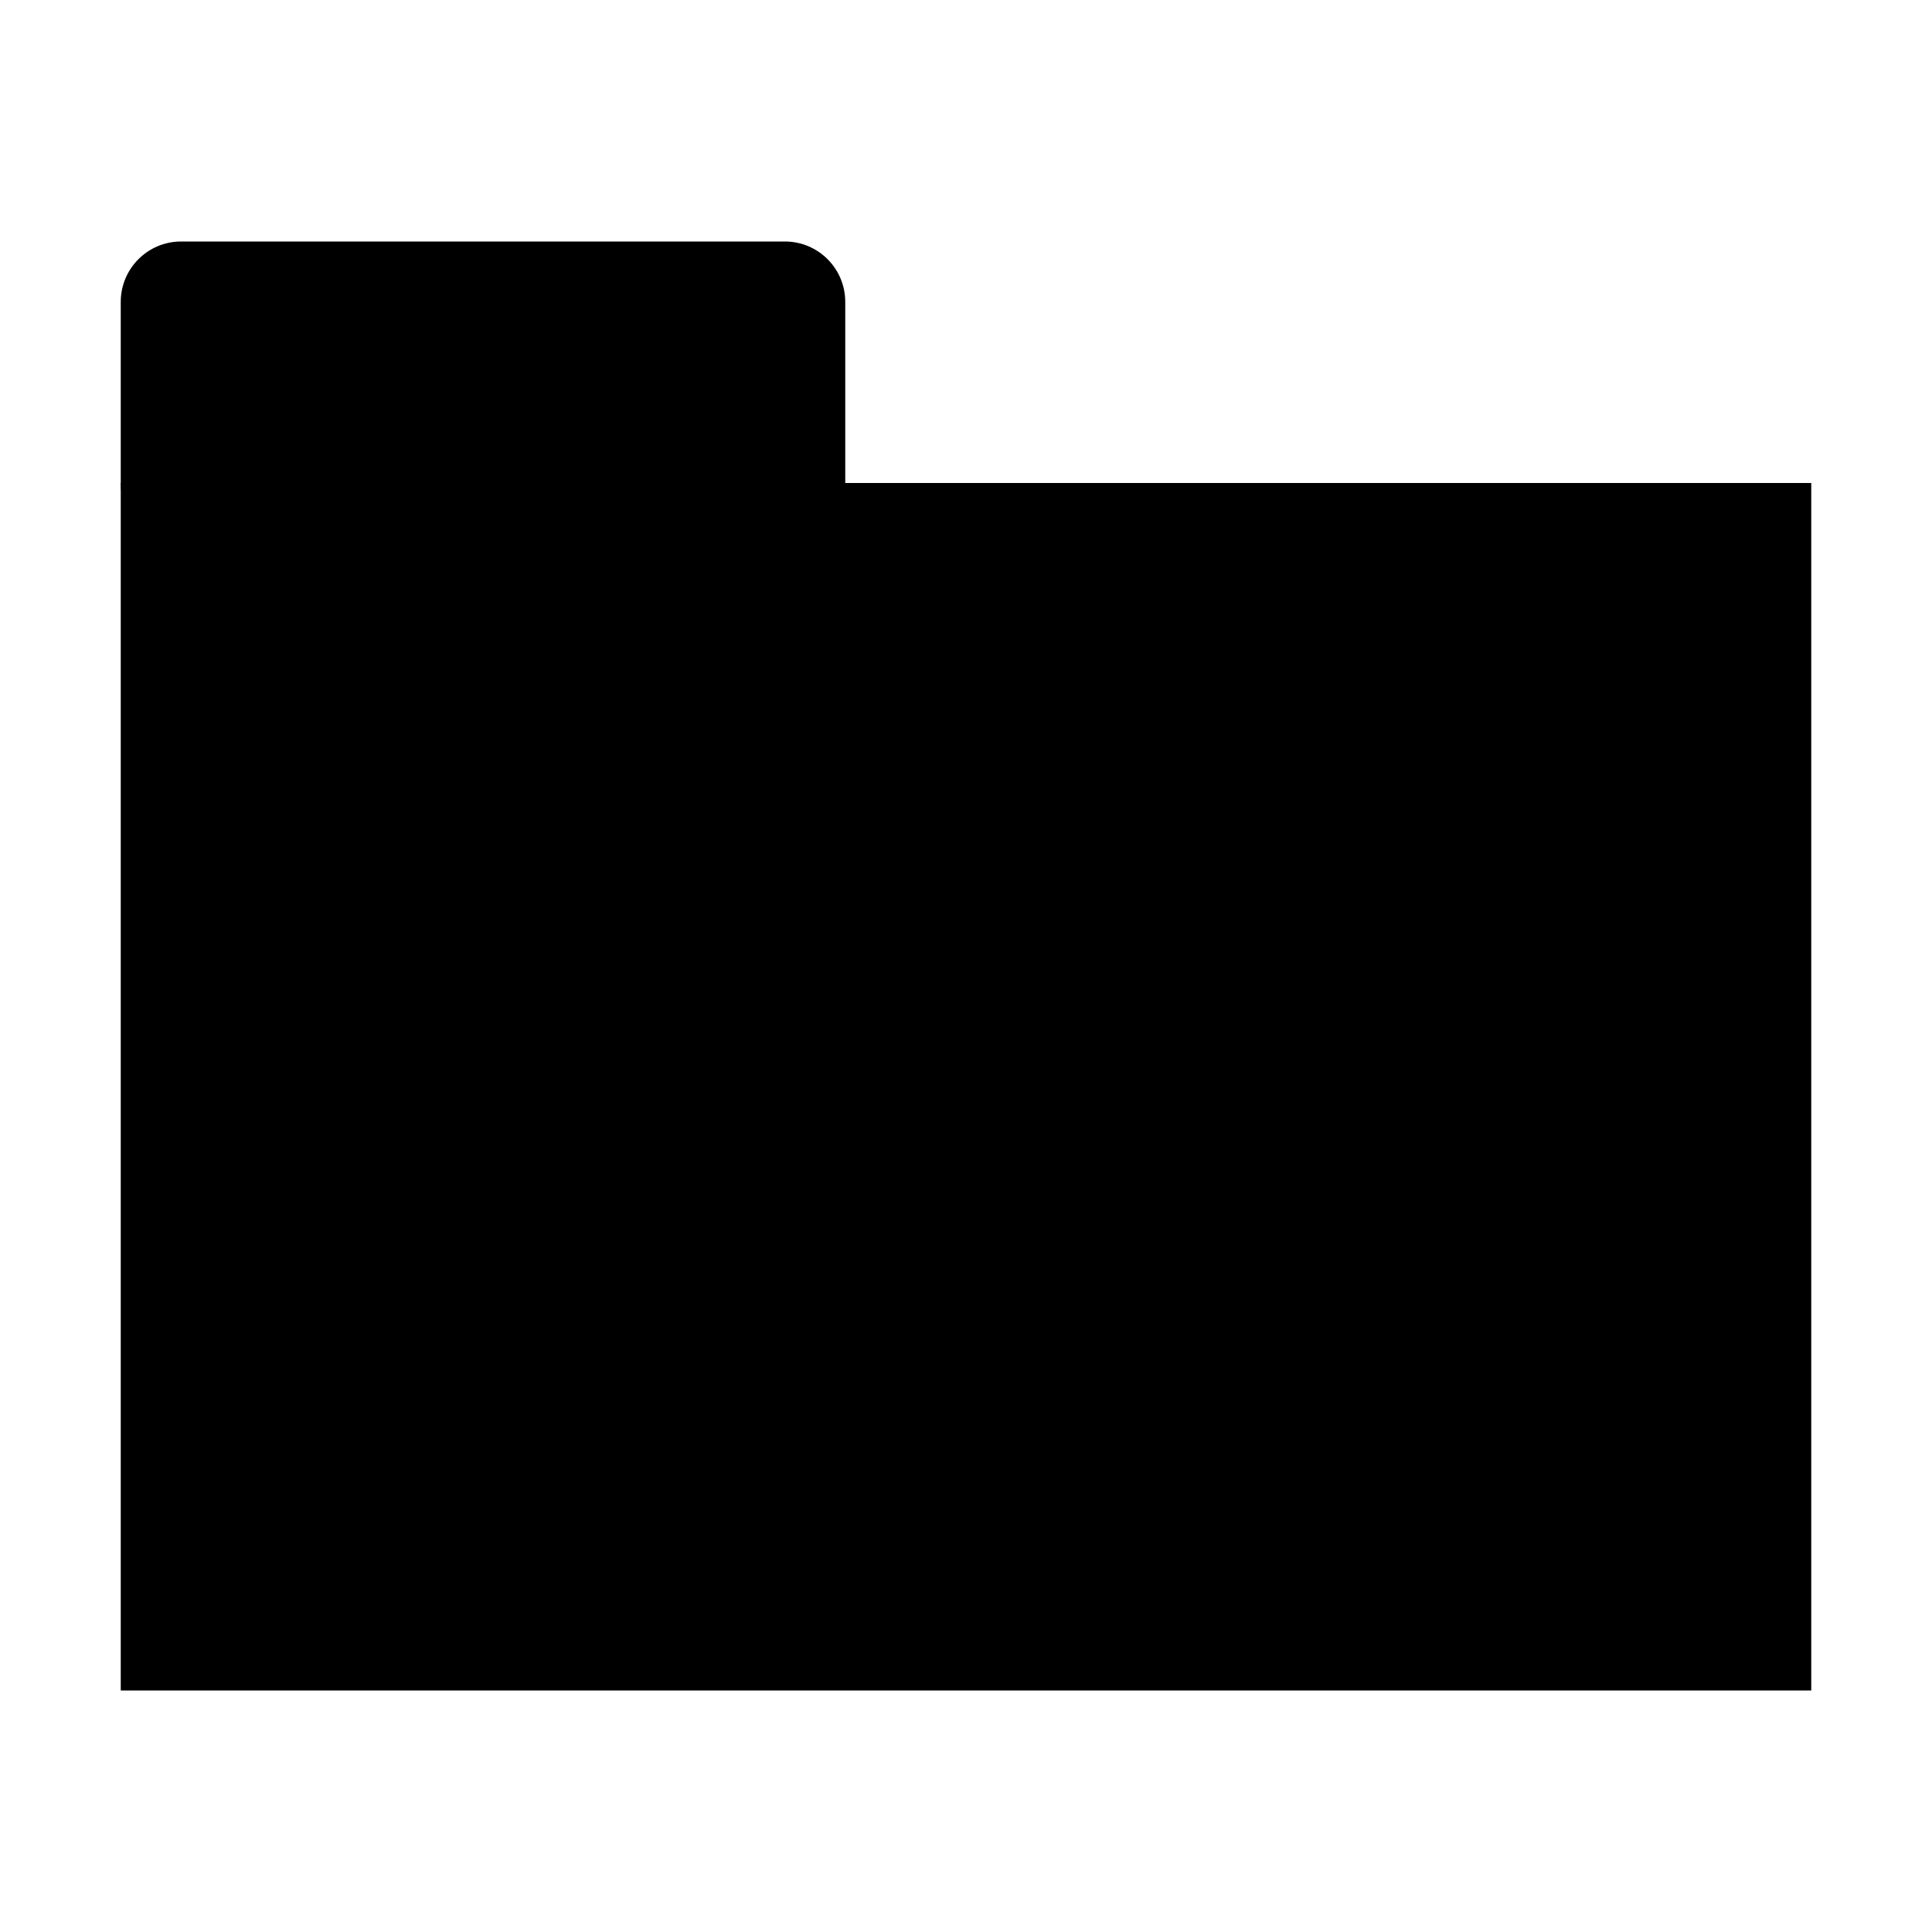
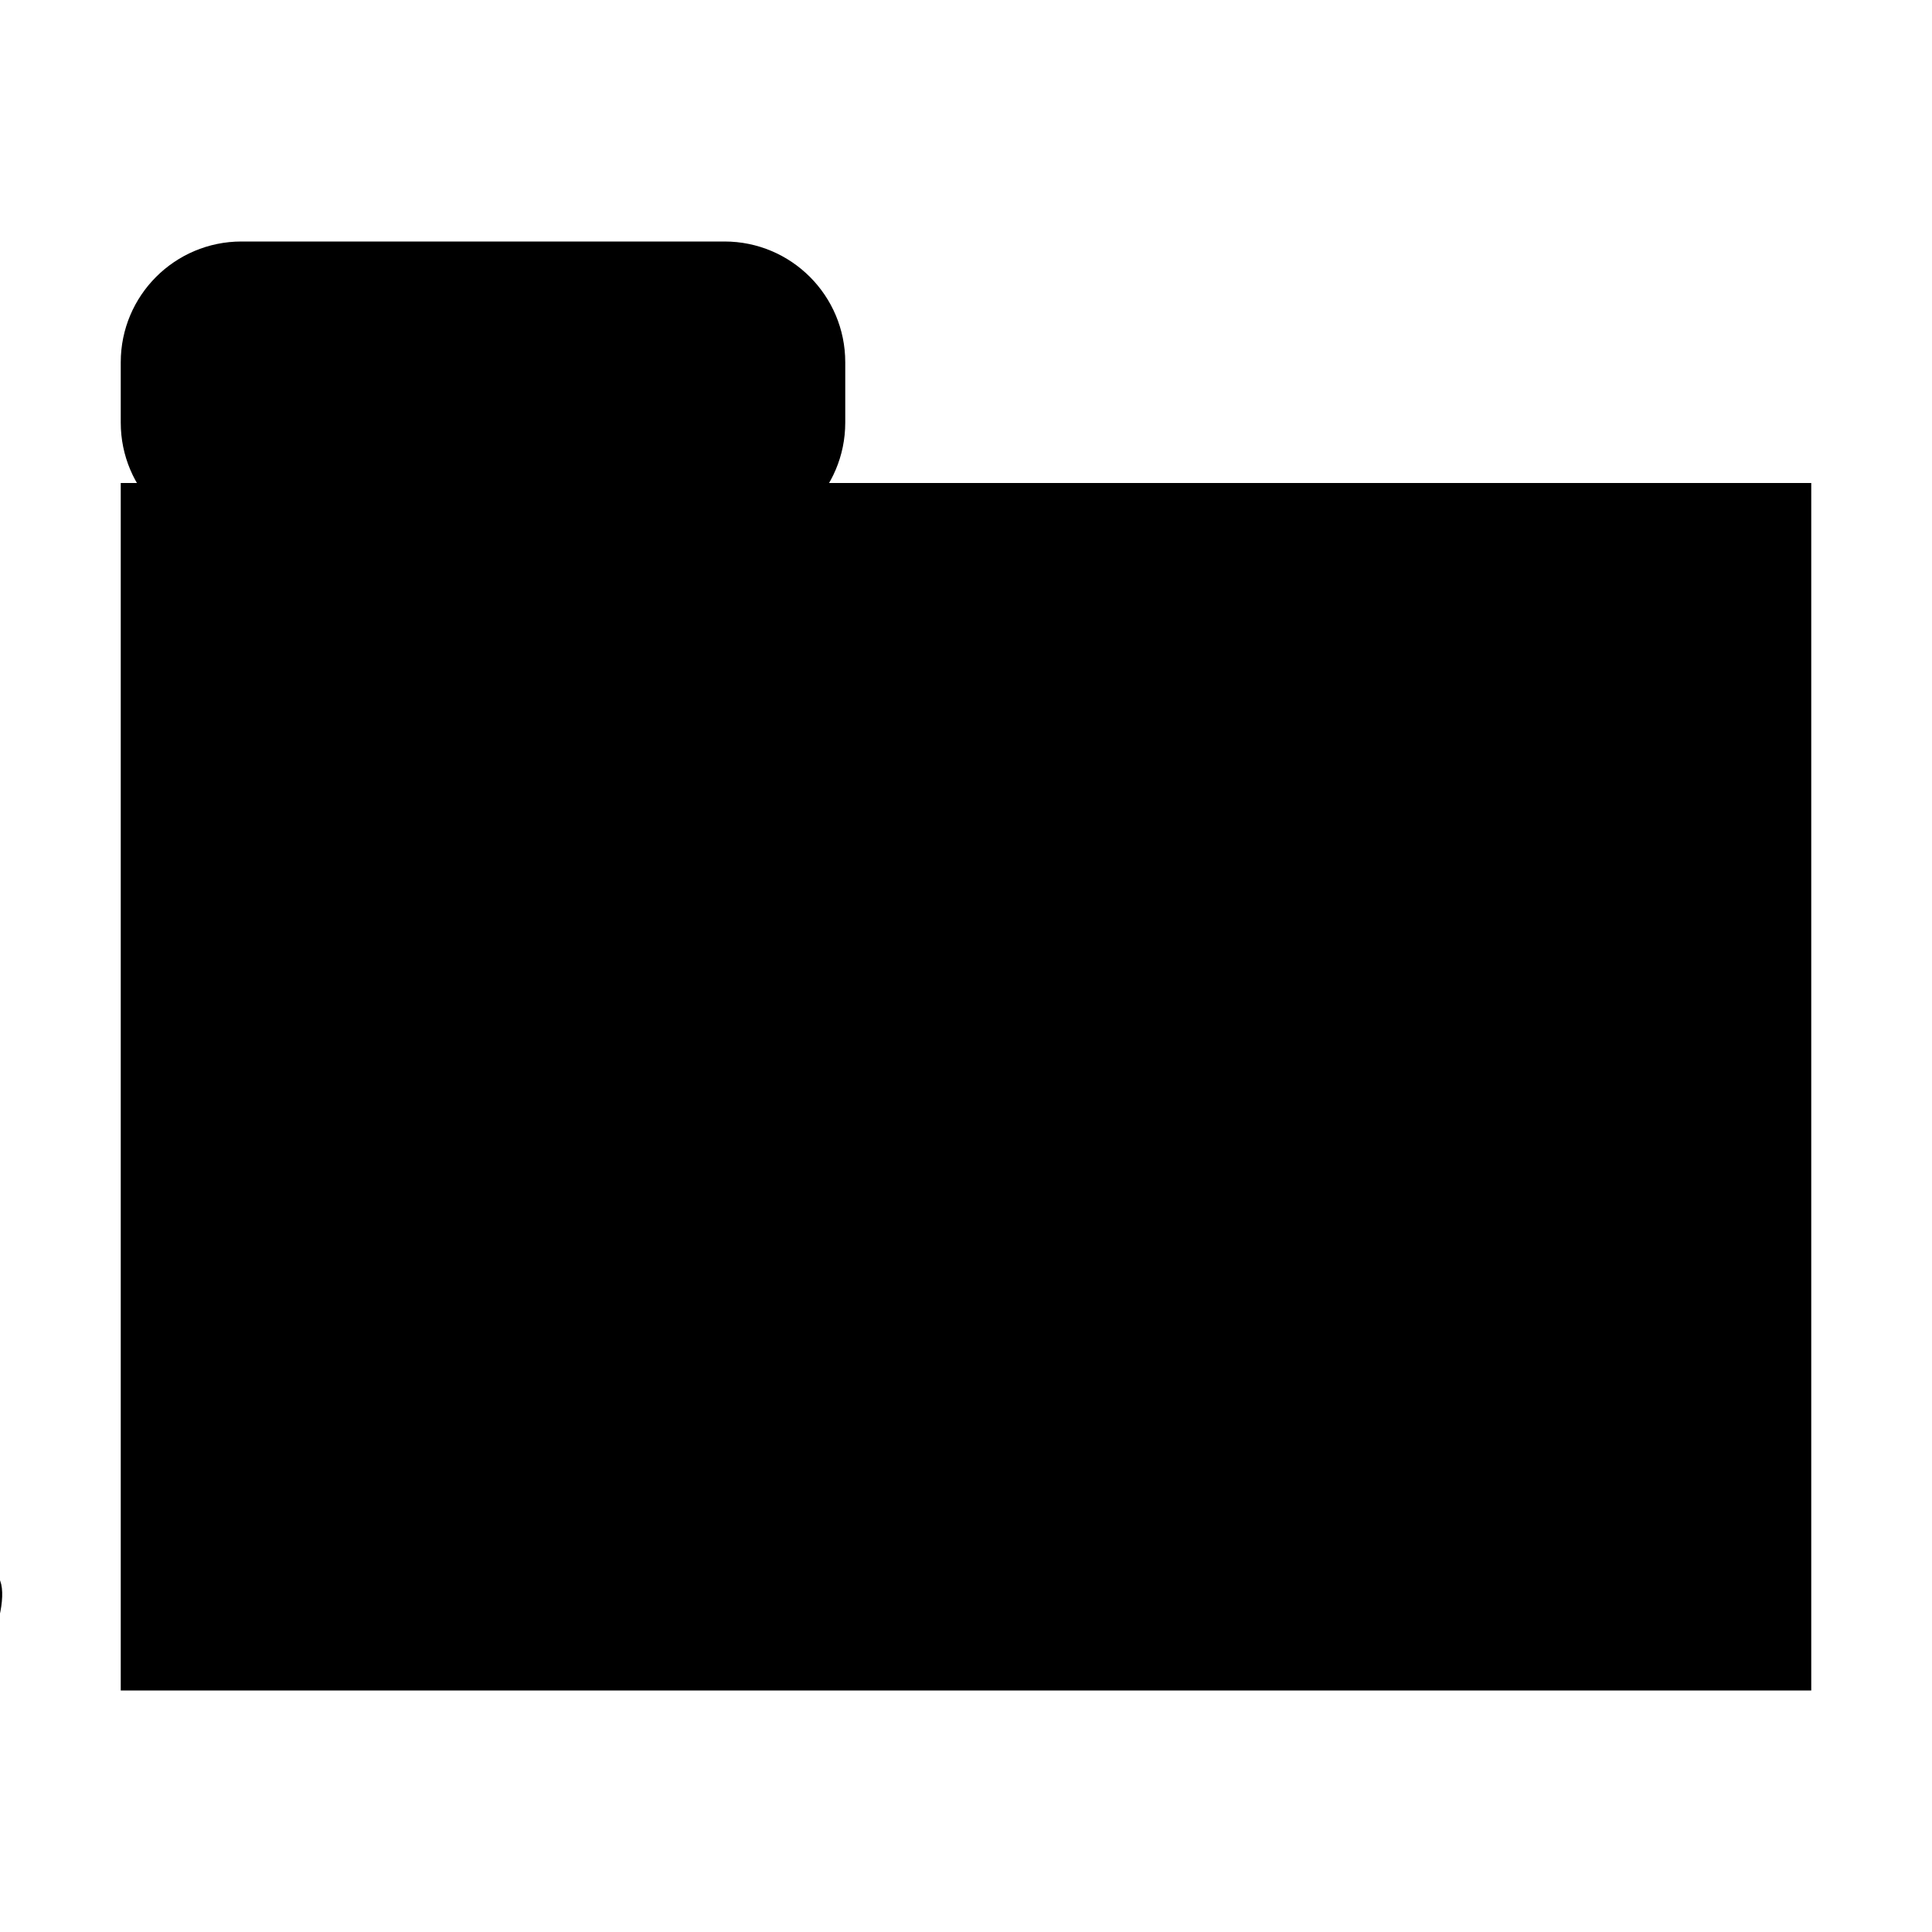
- <svg xmlns="http://www.w3.org/2000/svg" width="64px" height="64px" viewBox="0 0 64 64" version="1.1" class="icon-folder-closed svg-icon">
+ <svg xmlns="http://www.w3.org/2000/svg" width="32px" height="32px" viewBox="0 0 32 32" version="1.1" class="small-icon gears-icon gear-bottom folder-closed-icon svg-icon">
  <g fill-rule="evenodd">
-     <g class="folder-closed">
-       <rect x="4" y="8" width="24" height="10" rx="2" class="back" />
-       <rect x="4" y="16" width="56" height="40" class="front" />
+     <g transform="translate(-32, 0)">
+       <g transform="translate(24.86527, 24.06522) rotate(-22) translate(-24.86527, -24.06522) translate(16.36527, 15.56522)">
+         <path d="M6.868,0.614 C6.868,1.129 6.868,2.347 6.868,2.347 L8.911,2.347 C8.911,2.347 8.911,1.147 8.911,0.614 C8.911,0.081 6.868,0.099 6.868,0.614 Z M12.653,2.157 C12.289,2.521 11.428,3.382 11.428,3.382 L12.872,4.827 C12.872,4.827 13.721,3.978 14.097,3.602 C14.474,3.225 13.017,1.793 12.653,2.157 Z M15.663,7.366 C15.148,7.366 13.93,7.366 13.93,7.366 L13.93,9.408 C13.93,9.408 15.13,9.408 15.663,9.408 C16.196,9.408 16.177,7.366 15.663,7.366 Z M14.097,13.173 C13.733,12.809 12.872,11.947 12.872,11.947 L11.428,13.392 C11.428,13.392 12.276,14.24 12.653,14.617 C13.03,14.994 14.461,13.537 14.097,13.173 Z M8.911,16.16 C8.911,15.645 8.911,14.428 8.911,14.428 L6.868,14.428 C6.868,14.428 6.868,15.627 6.868,16.16 C6.868,16.693 8.911,16.675 8.911,16.16 Z M3.104,14.595 C3.468,14.231 4.329,13.37 4.329,13.37 L2.885,11.925 C2.885,11.925 2.037,12.774 1.66,13.151 C1.283,13.527 2.74,14.959 3.104,14.595 Z M0.116,9.408 C0.631,9.408 1.849,9.408 1.849,9.408 L1.849,7.366 C1.849,7.366 0.649,7.366 0.116,7.366 C-0.416,7.366 -0.398,9.408 0.116,9.408 Z M1.685,3.602 C2.049,3.966 2.91,4.827 2.91,4.827 L4.355,3.382 C4.355,3.382 3.506,2.534 3.13,2.157 C2.753,1.78 1.321,3.238 1.685,3.602 Z" transform="translate(8.125247, 8.387072) rotate(-2) translate(-8.125247, -8.387072) " class="gears" />
+         <path d="M7.967,14.924 C11.487,14.924 14.34,12.071 14.34,8.552 C14.34,5.032 11.487,2.179 7.967,2.179 C4.447,2.179 1.594,5.032 1.594,8.552 C1.594,12.071 4.447,14.924 7.967,14.924 Z M7.967,13.066 C10.46,13.066 12.481,11.045 12.481,8.552 C12.481,6.059 10.46,4.037 7.967,4.037 C5.474,4.037 3.453,6.059 3.453,8.552 C3.453,11.045 5.474,13.066 7.967,13.066 Z" class="gear-body outer" />
+       </g>
+     </g>
+     <g>
+       <rect x="2" y="4" width="12" height="5" rx="2" class="back" />
+       <rect x="2" y="8" width="28" height="20" class="front" />
    </g>
  </g>
</svg>
